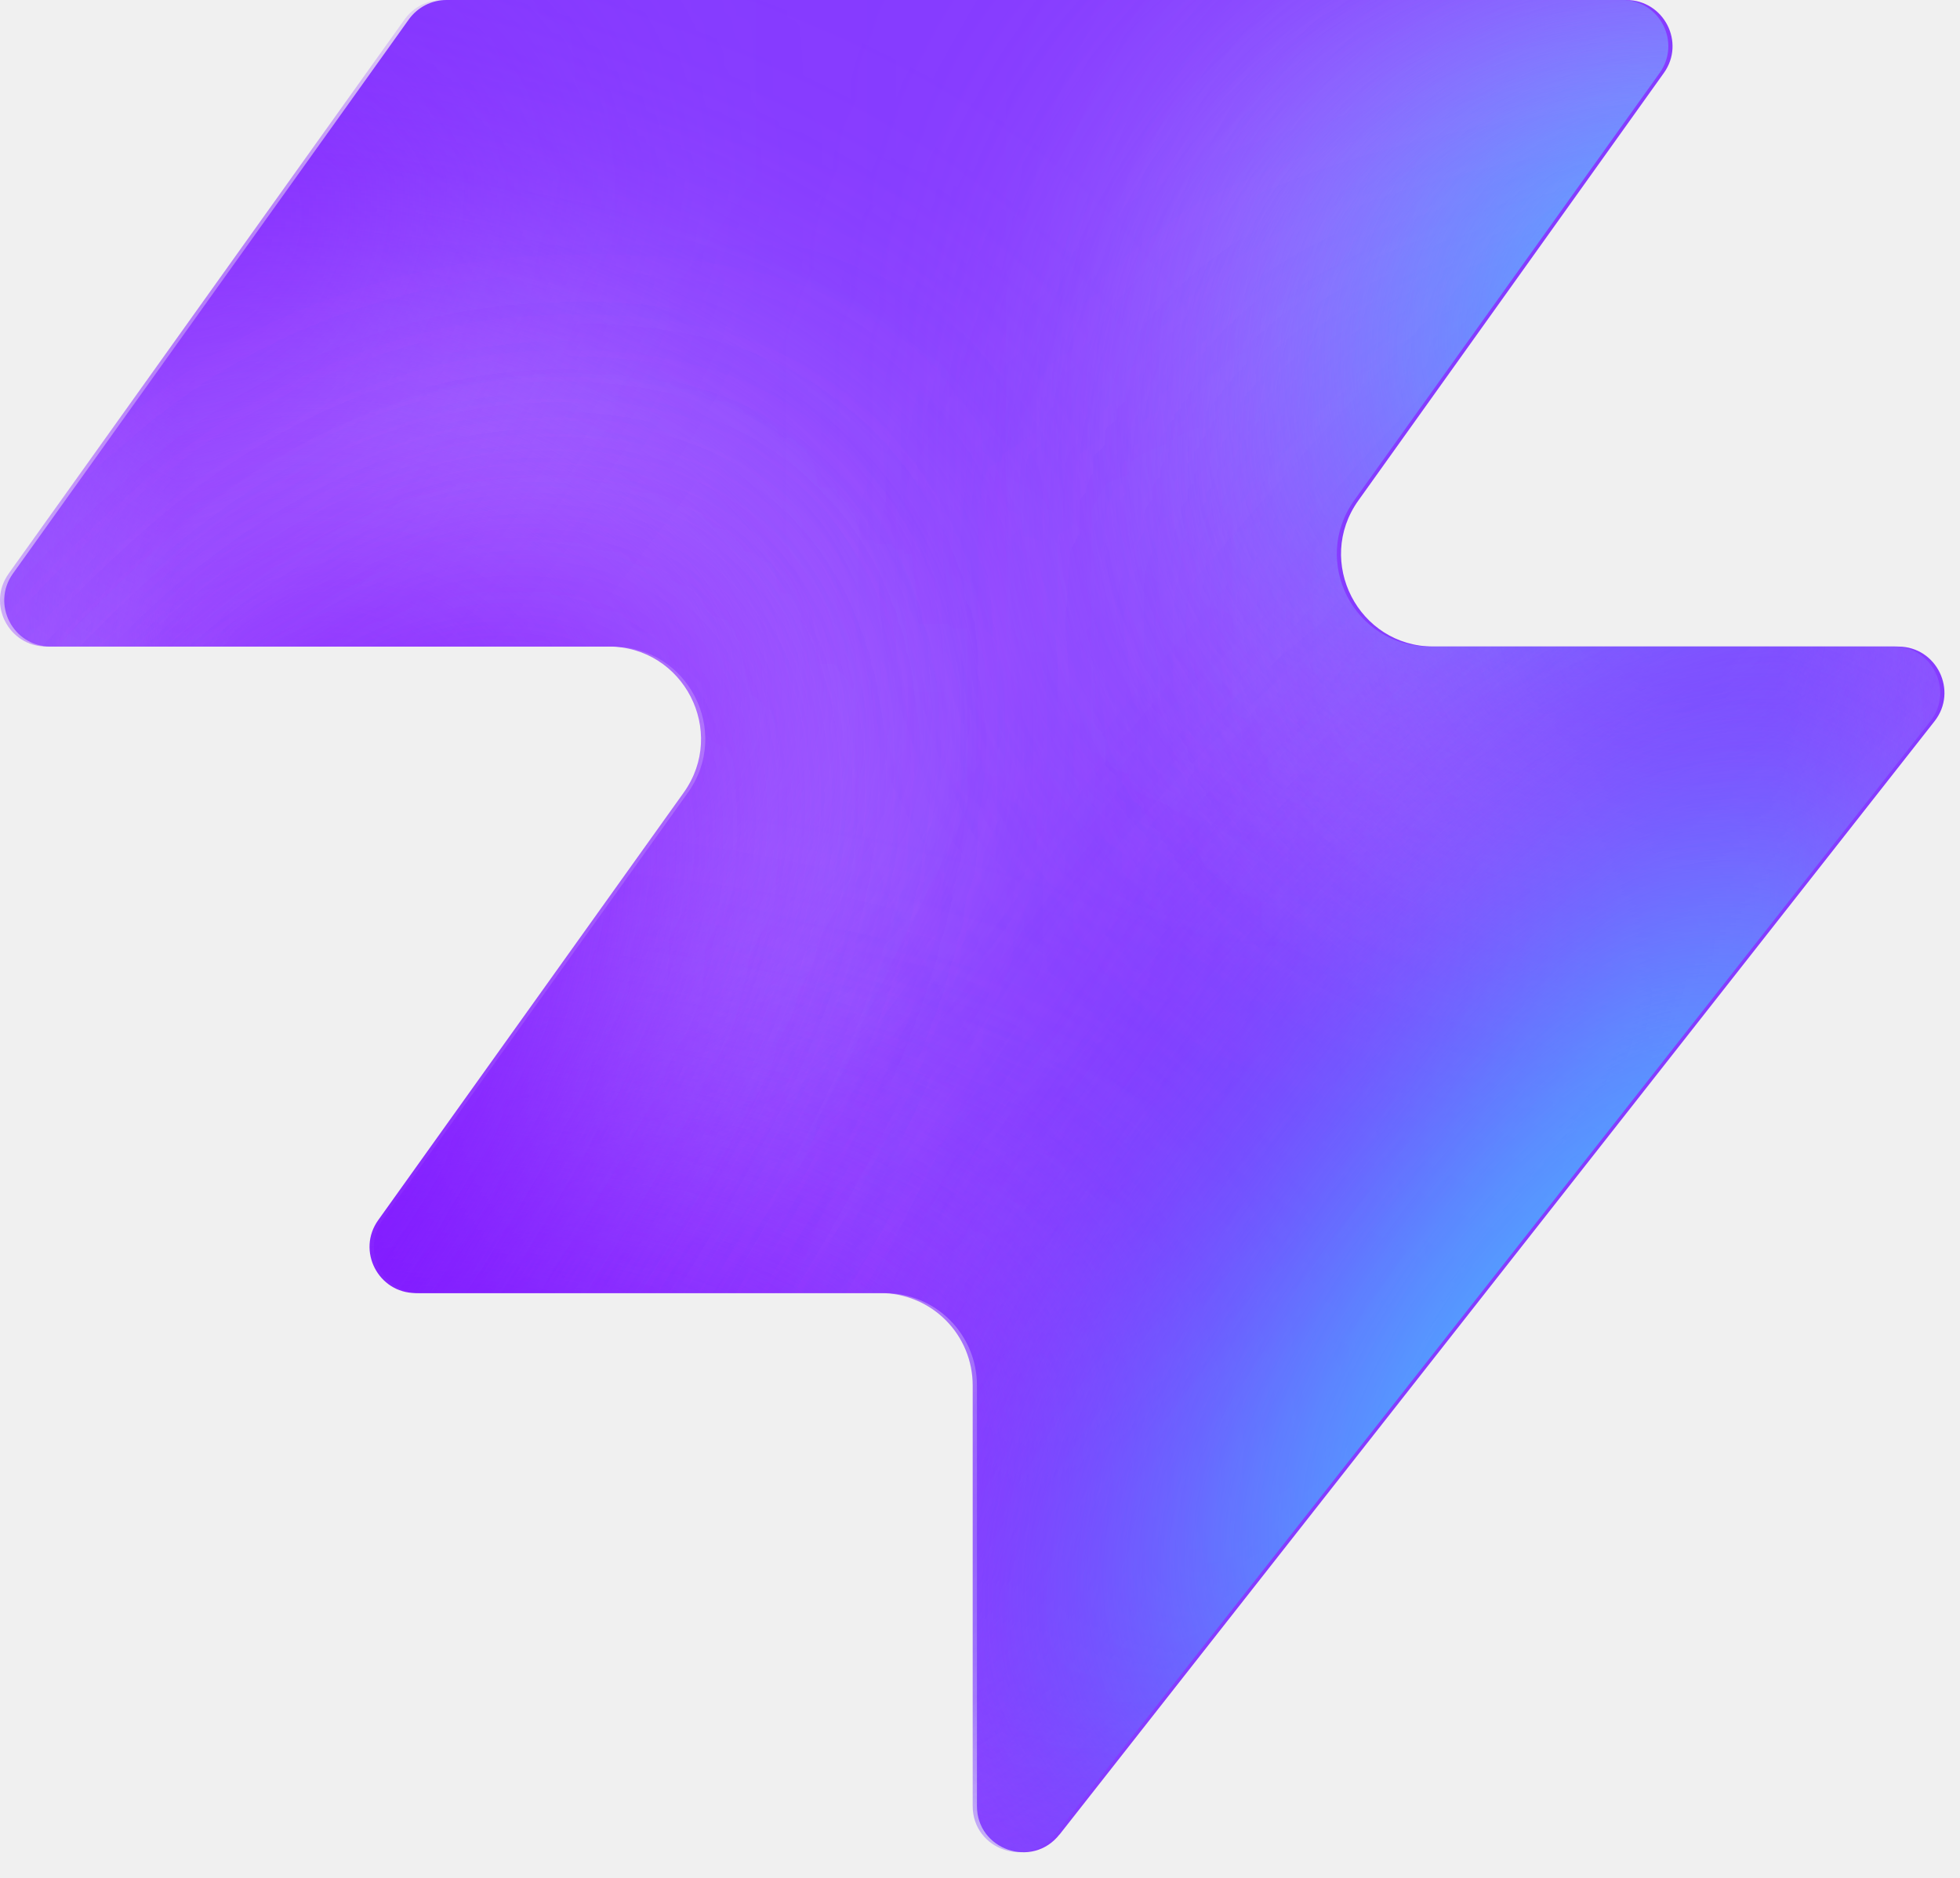
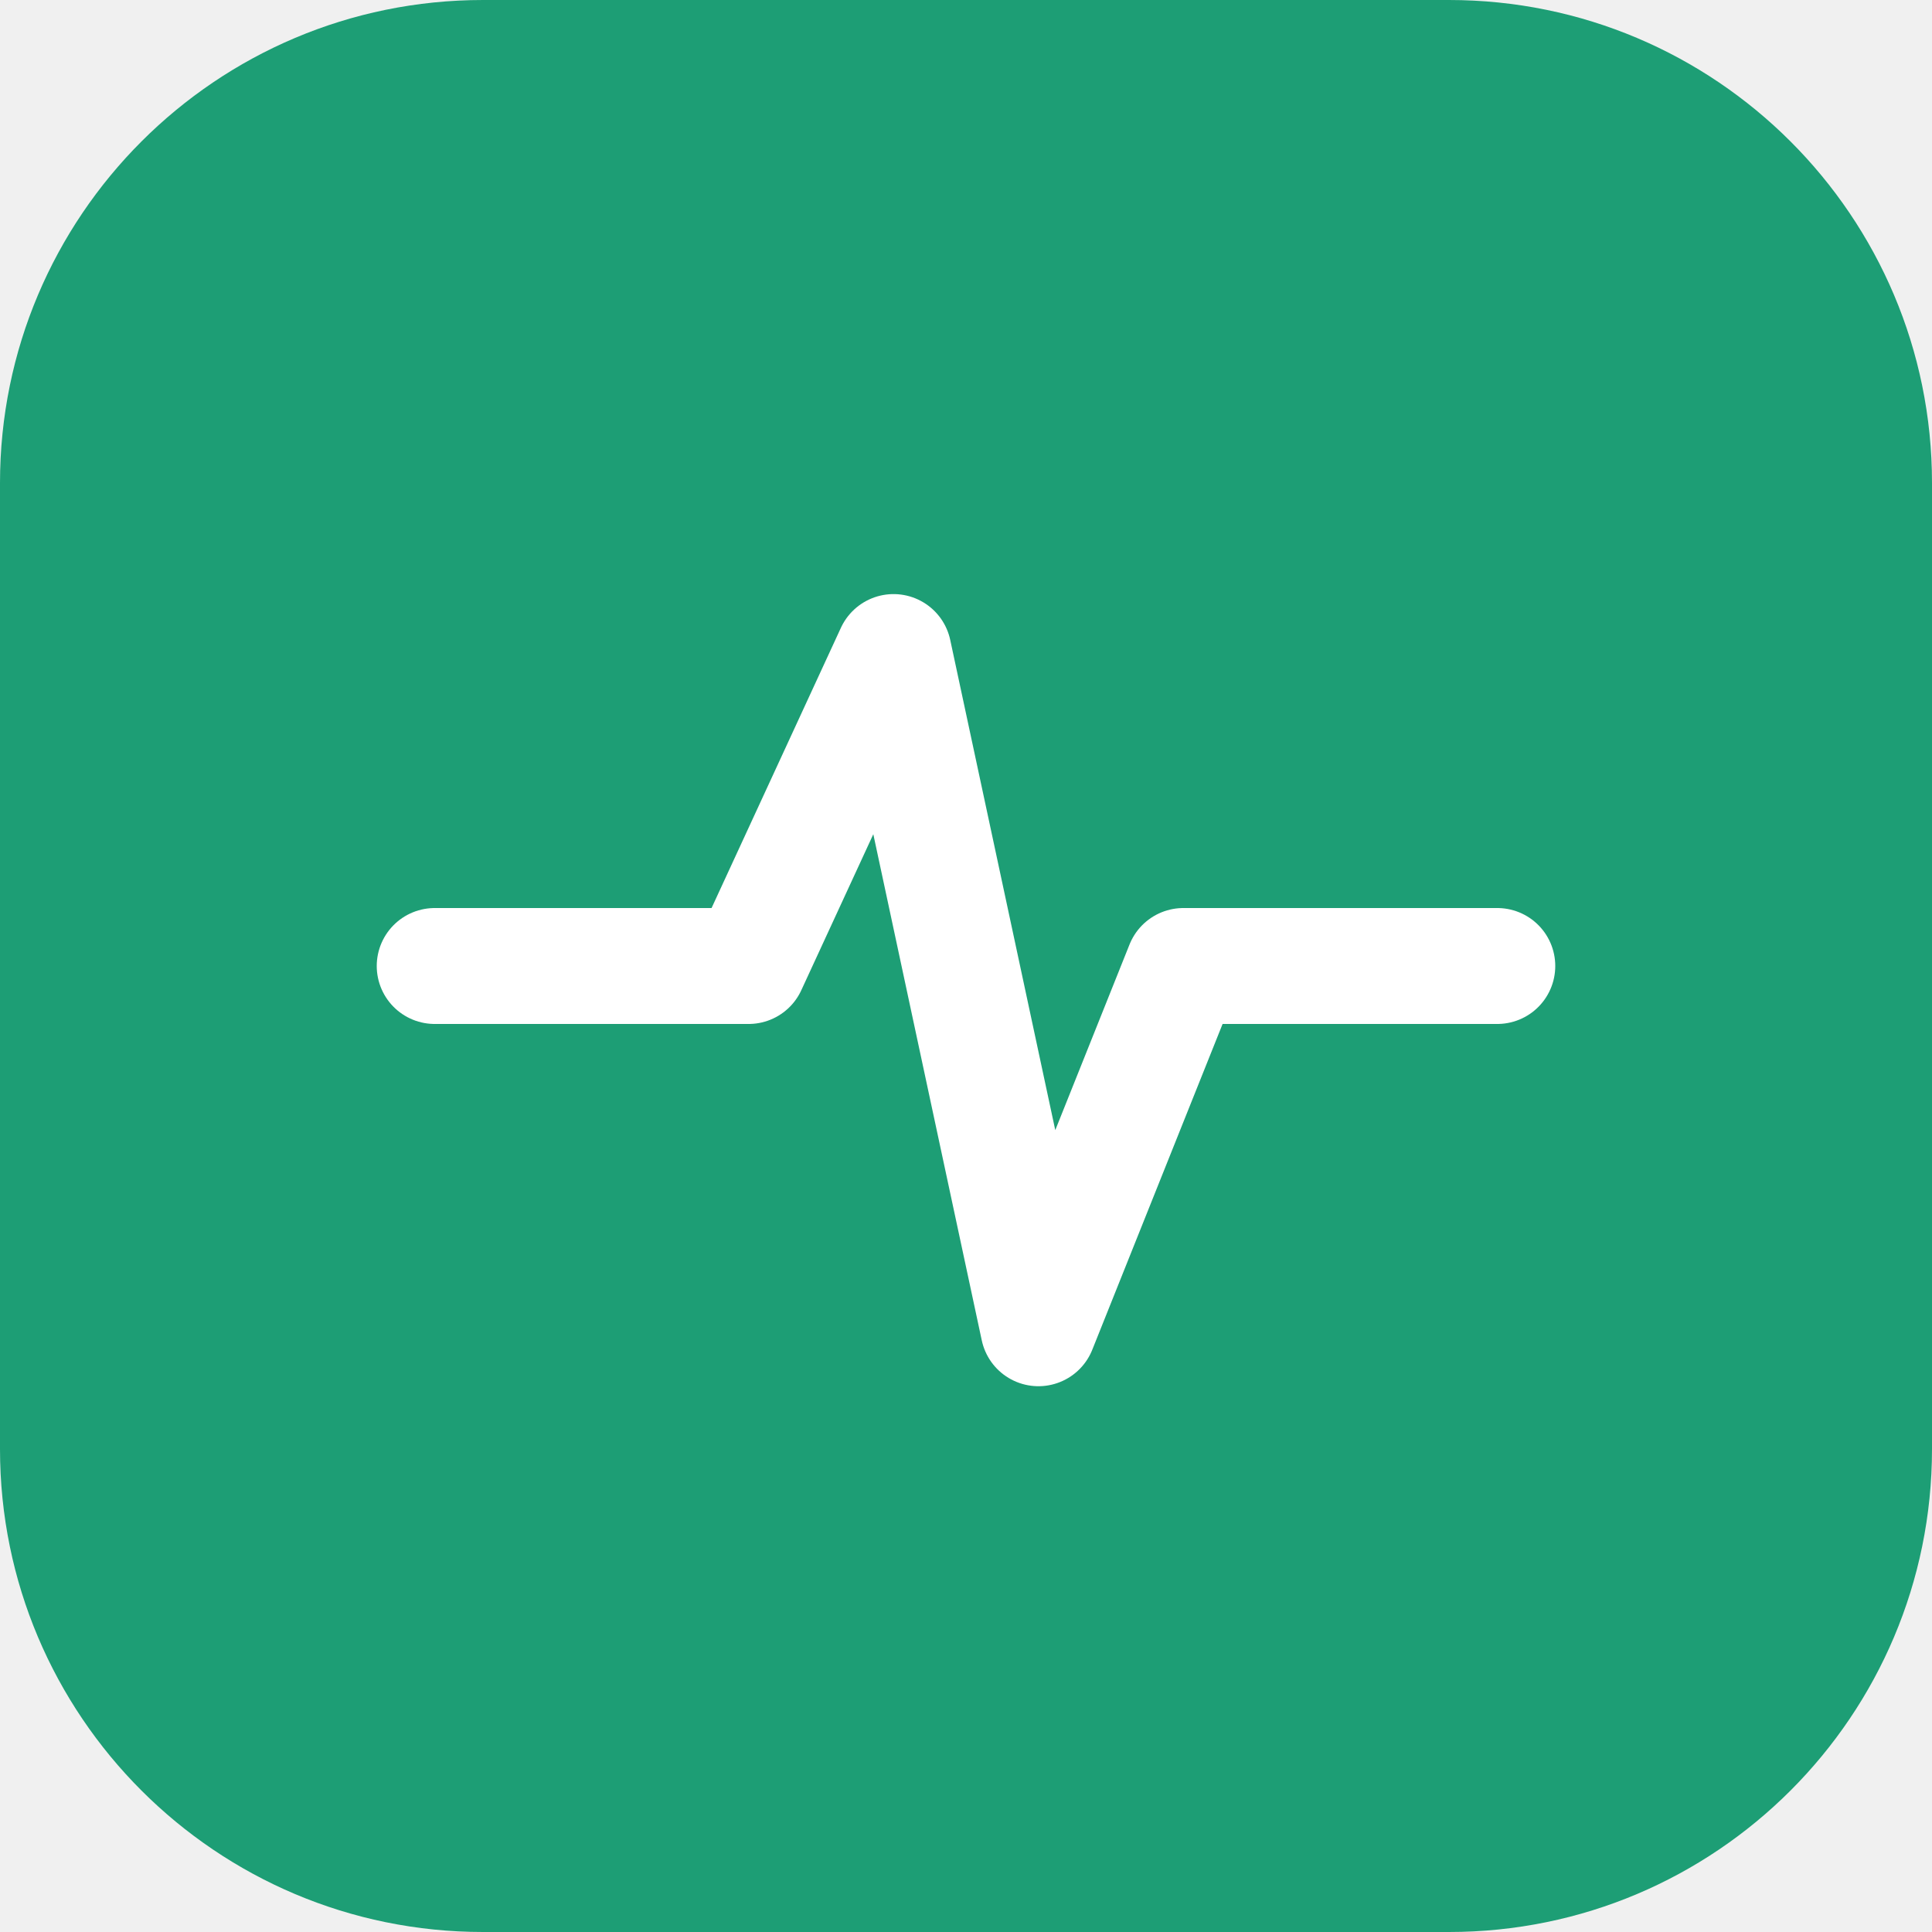
- <svg xmlns="http://www.w3.org/2000/svg" width="48" height="46" fill="none" viewBox="0 0 48 46">
-   <path fill="#863bff" d="M25.946 44.938c-.664.845-2.021.375-2.021-.698V33.937a2.26 2.26 0 0 0-2.262-2.262H10.287c-.92 0-1.456-1.04-.92-1.788l7.48-10.471c1.07-1.497 0-3.578-1.842-3.578H1.237c-.92 0-1.456-1.04-.92-1.788L10.013.474c.214-.297.556-.474.92-.474h28.894c.92 0 1.456 1.04.92 1.788l-7.48 10.471c-1.07 1.498 0 3.579 1.842 3.579h11.377c.943 0 1.473 1.088.89 1.83L25.947 44.94z" style="fill:#863bff;fill:color(display-p3 .525 .23 1);fill-opacity:1" />
-   <mask id="a" width="48" height="46" x="0" y="0" maskUnits="userSpaceOnUse" style="mask-type:alpha">
-     <path fill="#000" d="M25.842 44.938c-.664.844-2.021.375-2.021-.698V33.937a2.26 2.26 0 0 0-2.262-2.262H10.183c-.92 0-1.456-1.04-.92-1.788l7.48-10.471c1.07-1.498 0-3.579-1.842-3.579H1.133c-.92 0-1.456-1.04-.92-1.787L9.91.473c.214-.297.556-.474.92-.474h28.894c.92 0 1.456 1.04.92 1.788l-7.48 10.471c-1.07 1.498 0 3.578 1.842 3.578h11.377c.943 0 1.473 1.088.89 1.832L25.843 44.94z" style="fill:#000;fill-opacity:1" />
-   </mask>
-   <g mask="url(#a)">
-     <g filter="url(#b)">
-       <ellipse cx="5.508" cy="14.704" fill="#ede6ff" rx="5.508" ry="14.704" style="fill:#ede6ff;fill:color(display-p3 .927 .903 1);fill-opacity:1" transform="matrix(.00324 1 1 -.00324 -4.47 31.516)" />
-     </g>
-     <g filter="url(#c)">
-       <ellipse cx="10.399" cy="29.851" fill="#ede6ff" rx="10.399" ry="29.851" style="fill:#ede6ff;fill:color(display-p3 .927 .903 1);fill-opacity:1" transform="matrix(.00324 1 1 -.00324 -39.328 7.883)" />
-     </g>
-     <g filter="url(#d)">
-       <ellipse cx="5.508" cy="30.487" fill="#7e14ff" rx="5.508" ry="30.487" style="fill:#7e14ff;fill:color(display-p3 .492 .077 1);fill-opacity:1" transform="rotate(89.814 -25.913 -14.639)scale(1 -1)" />
-     </g>
-     <g filter="url(#e)">
-       <ellipse cx="5.508" cy="30.599" fill="#7e14ff" rx="5.508" ry="30.599" style="fill:#7e14ff;fill:color(display-p3 .492 .077 1);fill-opacity:1" transform="rotate(89.814 -32.644 -3.334)scale(1 -1)" />
-     </g>
-     <g filter="url(#f)">
-       <ellipse cx="5.508" cy="30.599" fill="#7e14ff" rx="5.508" ry="30.599" style="fill:#7e14ff;fill:color(display-p3 .492 .077 1);fill-opacity:1" transform="matrix(.00324 1 1 -.00324 -34.34 30.47)" />
-     </g>
-     <g filter="url(#g)">
-       <ellipse cx="14.072" cy="22.078" fill="#ede6ff" rx="14.072" ry="22.078" style="fill:#ede6ff;fill:color(display-p3 .927 .903 1);fill-opacity:1" transform="rotate(93.35 24.506 48.493)scale(-1 1)" />
-     </g>
-     <g filter="url(#h)">
-       <ellipse cx="3.47" cy="21.501" fill="#7e14ff" rx="3.47" ry="21.501" style="fill:#7e14ff;fill:color(display-p3 .492 .077 1);fill-opacity:1" transform="rotate(89.009 28.708 47.59)scale(-1 1)" />
-     </g>
-     <g filter="url(#i)">
-       <ellipse cx="3.47" cy="21.501" fill="#7e14ff" rx="3.47" ry="21.501" style="fill:#7e14ff;fill:color(display-p3 .492 .077 1);fill-opacity:1" transform="rotate(89.009 28.708 47.59)scale(-1 1)" />
-     </g>
-     <g filter="url(#j)">
-       <ellipse cx=".387" cy="8.972" fill="#7e14ff" rx="4.407" ry="29.108" style="fill:#7e14ff;fill:color(display-p3 .492 .077 1);fill-opacity:1" transform="rotate(39.51 .387 8.972)" />
-     </g>
-     <g filter="url(#k)">
-       <ellipse cx="47.523" cy="-6.092" fill="#7e14ff" rx="4.407" ry="29.108" style="fill:#7e14ff;fill:color(display-p3 .492 .077 1);fill-opacity:1" transform="rotate(37.892 47.523 -6.092)" />
-     </g>
-     <g filter="url(#l)">
-       <ellipse cx="41.412" cy="6.333" fill="#47bfff" rx="5.971" ry="9.665" style="fill:#47bfff;fill:color(display-p3 .28 .748 1);fill-opacity:1" transform="rotate(37.892 41.412 6.333)" />
-     </g>
-     <g filter="url(#m)">
-       <ellipse cx="-1.879" cy="38.332" fill="#7e14ff" rx="4.407" ry="29.108" style="fill:#7e14ff;fill:color(display-p3 .492 .077 1);fill-opacity:1" transform="rotate(37.892 -1.88 38.332)" />
-     </g>
-     <g filter="url(#n)">
-       <ellipse cx="-1.879" cy="38.332" fill="#7e14ff" rx="4.407" ry="29.108" style="fill:#7e14ff;fill:color(display-p3 .492 .077 1);fill-opacity:1" transform="rotate(37.892 -1.88 38.332)" />
-     </g>
-     <g filter="url(#o)">
-       <ellipse cx="35.651" cy="29.907" fill="#7e14ff" rx="4.407" ry="29.108" style="fill:#7e14ff;fill:color(display-p3 .492 .077 1);fill-opacity:1" transform="rotate(37.892 35.651 29.907)" />
-     </g>
-     <g filter="url(#p)">
-       <ellipse cx="38.418" cy="32.4" fill="#47bfff" rx="5.971" ry="15.297" style="fill:#47bfff;fill:color(display-p3 .28 .748 1);fill-opacity:1" transform="rotate(37.892 38.418 32.4)" />
-     </g>
-   </g>
-   <defs>
-     <filter id="b" width="60.045" height="41.654" x="-19.77" y="16.149" color-interpolation-filters="sRGB" filterUnits="userSpaceOnUse">
-       <feFlood flood-opacity="0" result="BackgroundImageFix" />
-       <feBlend in="SourceGraphic" in2="BackgroundImageFix" result="shape" />
-       <feGaussianBlur result="effect1_foregroundBlur_2002_17158" stdDeviation="7.659" />
-     </filter>
-     <filter id="c" width="90.34" height="51.437" x="-54.613" y="-7.533" color-interpolation-filters="sRGB" filterUnits="userSpaceOnUse">
-       <feFlood flood-opacity="0" result="BackgroundImageFix" />
-       <feBlend in="SourceGraphic" in2="BackgroundImageFix" result="shape" />
-       <feGaussianBlur result="effect1_foregroundBlur_2002_17158" stdDeviation="7.659" />
-     </filter>
-     <filter id="d" width="79.355" height="29.4" x="-49.64" y="2.03" color-interpolation-filters="sRGB" filterUnits="userSpaceOnUse">
-       <feFlood flood-opacity="0" result="BackgroundImageFix" />
-       <feBlend in="SourceGraphic" in2="BackgroundImageFix" result="shape" />
-       <feGaussianBlur result="effect1_foregroundBlur_2002_17158" stdDeviation="4.596" />
-     </filter>
-     <filter id="e" width="79.579" height="29.4" x="-45.045" y="20.029" color-interpolation-filters="sRGB" filterUnits="userSpaceOnUse">
-       <feFlood flood-opacity="0" result="BackgroundImageFix" />
-       <feBlend in="SourceGraphic" in2="BackgroundImageFix" result="shape" />
-       <feGaussianBlur result="effect1_foregroundBlur_2002_17158" stdDeviation="4.596" />
-     </filter>
-     <filter id="f" width="79.579" height="29.4" x="-43.513" y="21.178" color-interpolation-filters="sRGB" filterUnits="userSpaceOnUse">
-       <feFlood flood-opacity="0" result="BackgroundImageFix" />
-       <feBlend in="SourceGraphic" in2="BackgroundImageFix" result="shape" />
-       <feGaussianBlur result="effect1_foregroundBlur_2002_17158" stdDeviation="4.596" />
-     </filter>
-     <filter id="g" width="74.749" height="58.852" x="15.756" y="-17.901" color-interpolation-filters="sRGB" filterUnits="userSpaceOnUse">
-       <feFlood flood-opacity="0" result="BackgroundImageFix" />
-       <feBlend in="SourceGraphic" in2="BackgroundImageFix" result="shape" />
-       <feGaussianBlur result="effect1_foregroundBlur_2002_17158" stdDeviation="7.659" />
-     </filter>
-     <filter id="h" width="61.377" height="25.362" x="23.548" y="2.284" color-interpolation-filters="sRGB" filterUnits="userSpaceOnUse">
-       <feFlood flood-opacity="0" result="BackgroundImageFix" />
-       <feBlend in="SourceGraphic" in2="BackgroundImageFix" result="shape" />
-       <feGaussianBlur result="effect1_foregroundBlur_2002_17158" stdDeviation="4.596" />
-     </filter>
-     <filter id="i" width="61.377" height="25.362" x="23.548" y="2.284" color-interpolation-filters="sRGB" filterUnits="userSpaceOnUse">
-       <feFlood flood-opacity="0" result="BackgroundImageFix" />
-       <feBlend in="SourceGraphic" in2="BackgroundImageFix" result="shape" />
-       <feGaussianBlur result="effect1_foregroundBlur_2002_17158" stdDeviation="4.596" />
-     </filter>
-     <filter id="j" width="56.045" height="63.649" x="-27.636" y="-22.853" color-interpolation-filters="sRGB" filterUnits="userSpaceOnUse">
-       <feFlood flood-opacity="0" result="BackgroundImageFix" />
-       <feBlend in="SourceGraphic" in2="BackgroundImageFix" result="shape" />
-       <feGaussianBlur result="effect1_foregroundBlur_2002_17158" stdDeviation="4.596" />
-     </filter>
-     <filter id="k" width="54.814" height="64.646" x="20.116" y="-38.415" color-interpolation-filters="sRGB" filterUnits="userSpaceOnUse">
-       <feFlood flood-opacity="0" result="BackgroundImageFix" />
-       <feBlend in="SourceGraphic" in2="BackgroundImageFix" result="shape" />
-       <feGaussianBlur result="effect1_foregroundBlur_2002_17158" stdDeviation="4.596" />
-     </filter>
-     <filter id="l" width="33.541" height="35.313" x="24.641" y="-11.323" color-interpolation-filters="sRGB" filterUnits="userSpaceOnUse">
-       <feFlood flood-opacity="0" result="BackgroundImageFix" />
-       <feBlend in="SourceGraphic" in2="BackgroundImageFix" result="shape" />
-       <feGaussianBlur result="effect1_foregroundBlur_2002_17158" stdDeviation="4.596" />
-     </filter>
-     <filter id="m" width="54.814" height="64.646" x="-29.286" y="6.009" color-interpolation-filters="sRGB" filterUnits="userSpaceOnUse">
-       <feFlood flood-opacity="0" result="BackgroundImageFix" />
-       <feBlend in="SourceGraphic" in2="BackgroundImageFix" result="shape" />
-       <feGaussianBlur result="effect1_foregroundBlur_2002_17158" stdDeviation="4.596" />
-     </filter>
-     <filter id="n" width="54.814" height="64.646" x="-29.286" y="6.009" color-interpolation-filters="sRGB" filterUnits="userSpaceOnUse">
-       <feFlood flood-opacity="0" result="BackgroundImageFix" />
-       <feBlend in="SourceGraphic" in2="BackgroundImageFix" result="shape" />
-       <feGaussianBlur result="effect1_foregroundBlur_2002_17158" stdDeviation="4.596" />
-     </filter>
-     <filter id="o" width="54.814" height="64.646" x="8.244" y="-2.416" color-interpolation-filters="sRGB" filterUnits="userSpaceOnUse">
-       <feFlood flood-opacity="0" result="BackgroundImageFix" />
-       <feBlend in="SourceGraphic" in2="BackgroundImageFix" result="shape" />
-       <feGaussianBlur result="effect1_foregroundBlur_2002_17158" stdDeviation="4.596" />
-     </filter>
-     <filter id="p" width="39.409" height="43.623" x="18.713" y="10.588" color-interpolation-filters="sRGB" filterUnits="userSpaceOnUse">
-       <feFlood flood-opacity="0" result="BackgroundImageFix" />
-       <feBlend in="SourceGraphic" in2="BackgroundImageFix" result="shape" />
-       <feGaussianBlur result="effect1_foregroundBlur_2002_17158" stdDeviation="4.596" />
-     </filter>
-   </defs>
+ <svg xmlns="http://www.w3.org/2000/svg" viewBox="0 0 40 40">
+   <rect width="40" height="40" rx="10" fill="#1D9E75" />
+   <path d="M9 20 L15.5 20 L18.5 13.5 L21.5 27.5 L24.5 20 L31 20" fill="none" stroke="white" stroke-width="2.4" stroke-linecap="round" stroke-linejoin="round" />
</svg>
